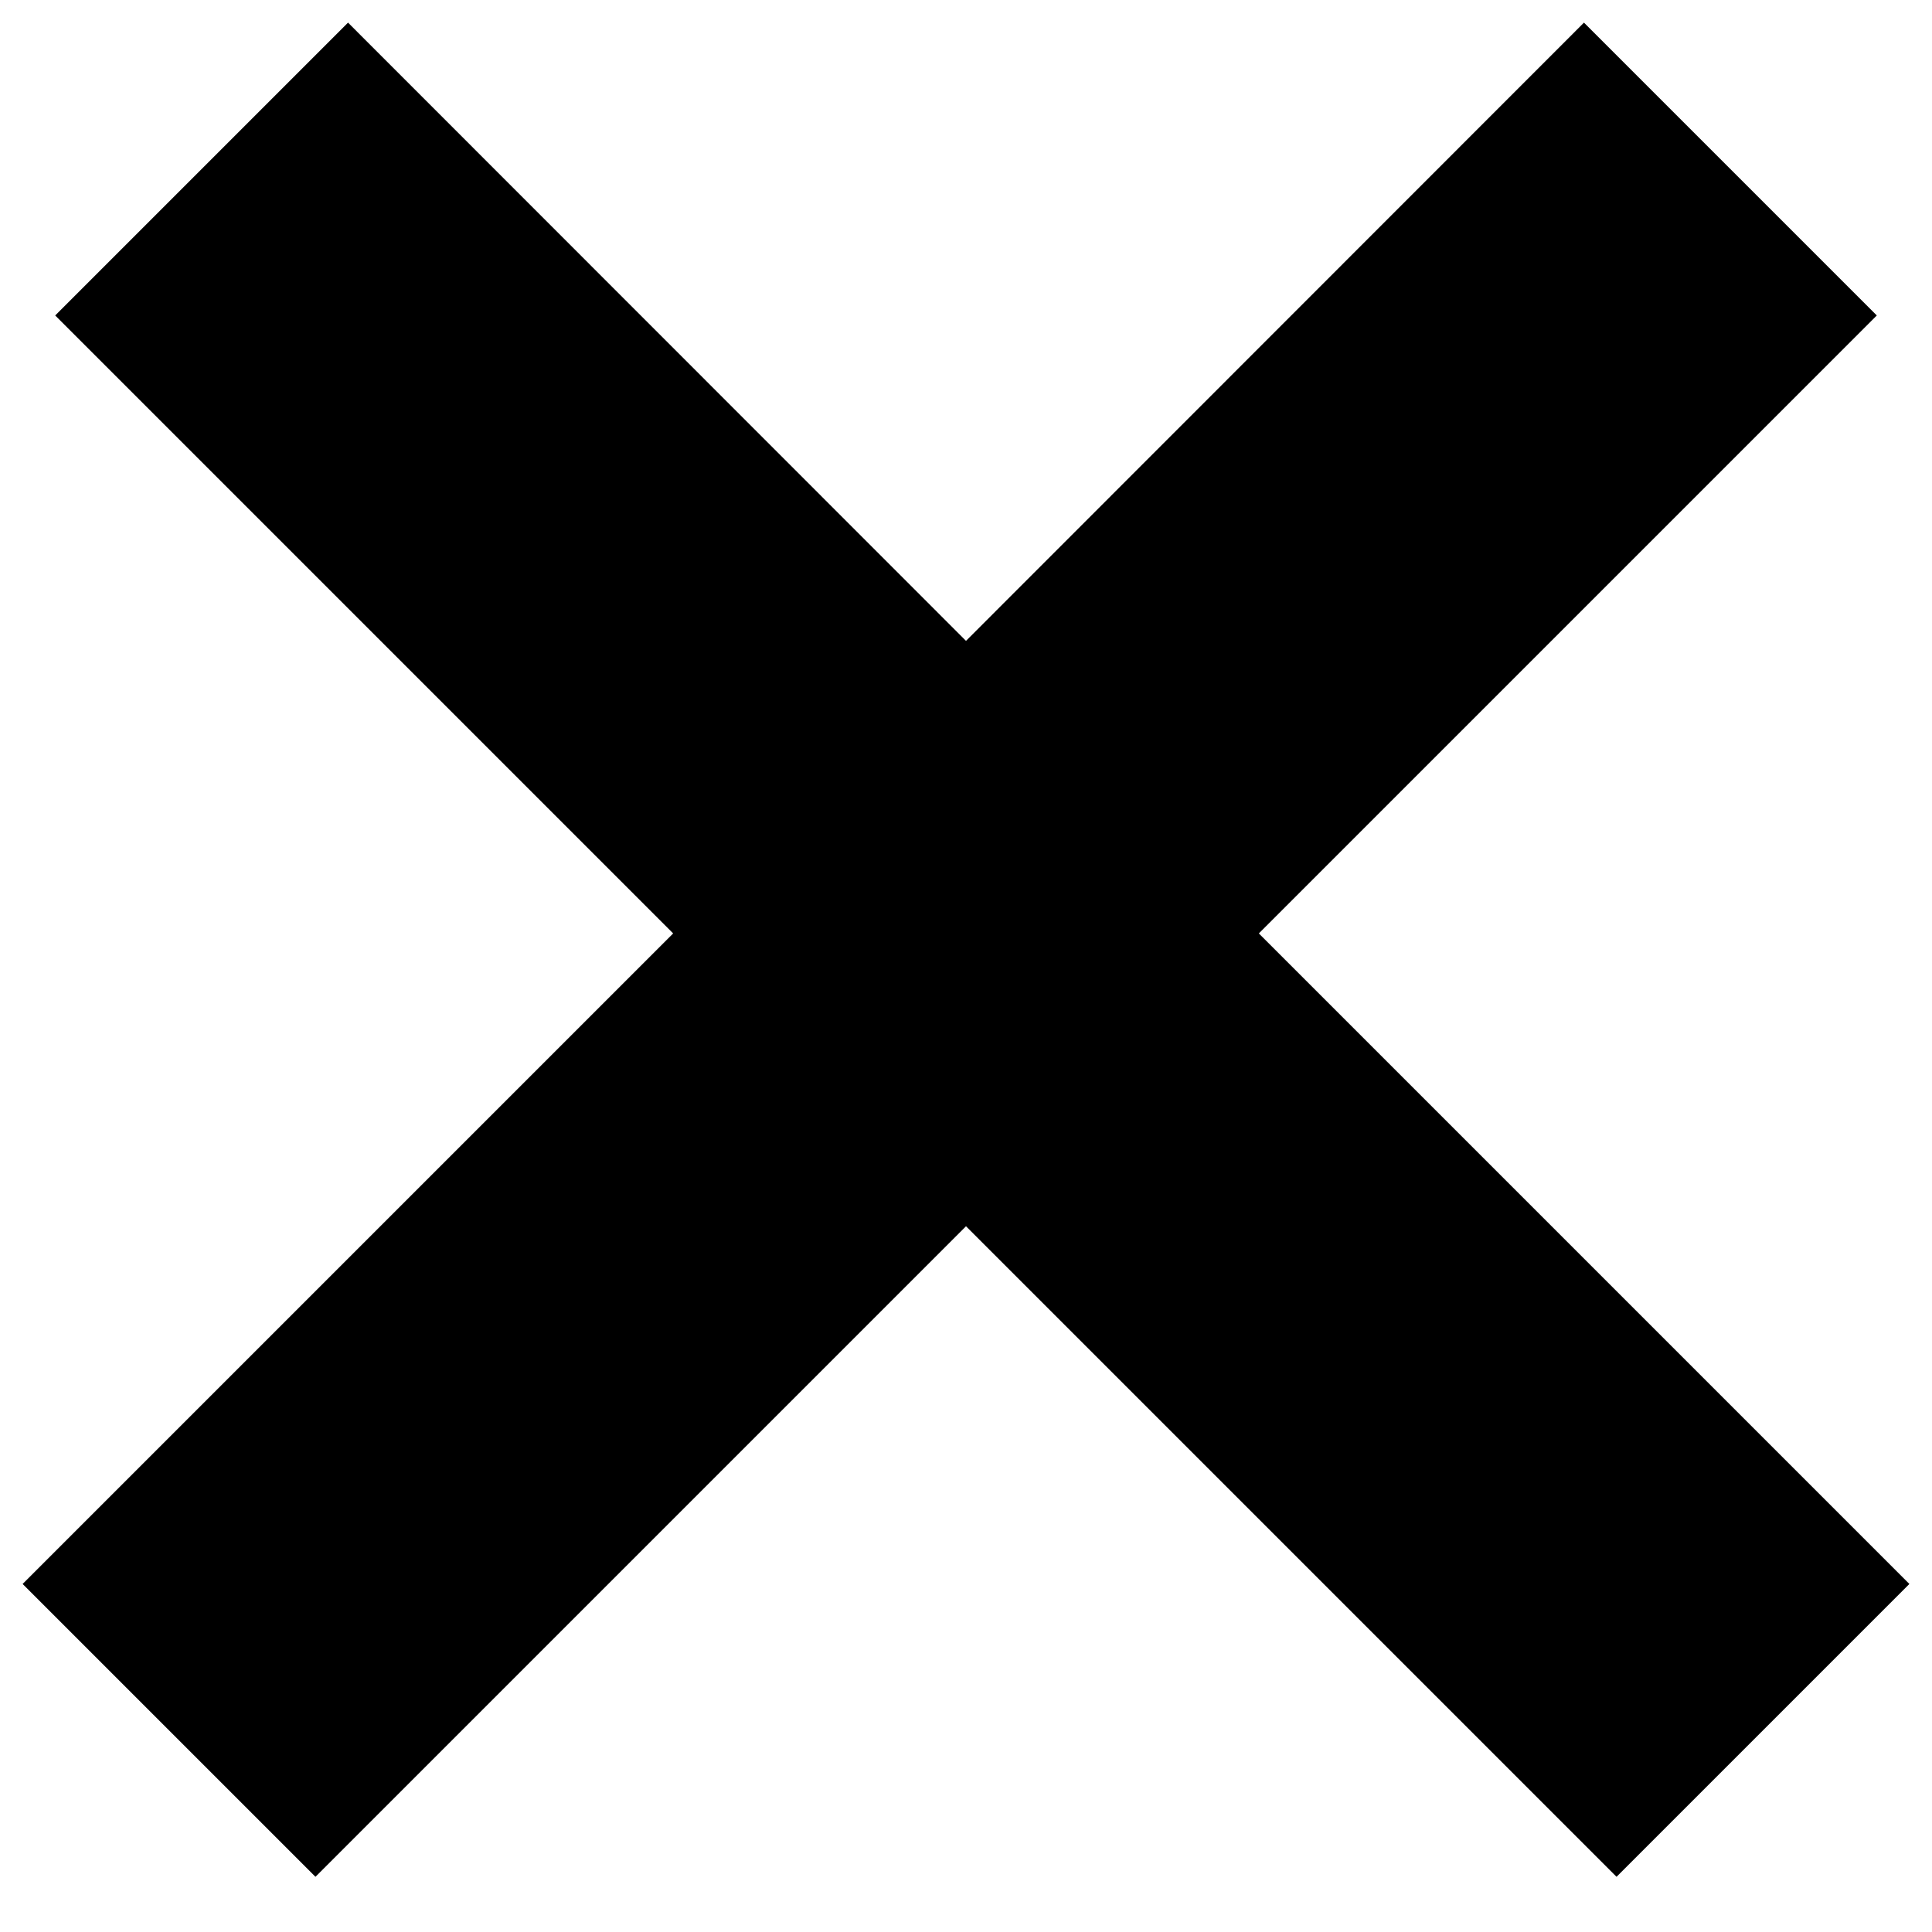
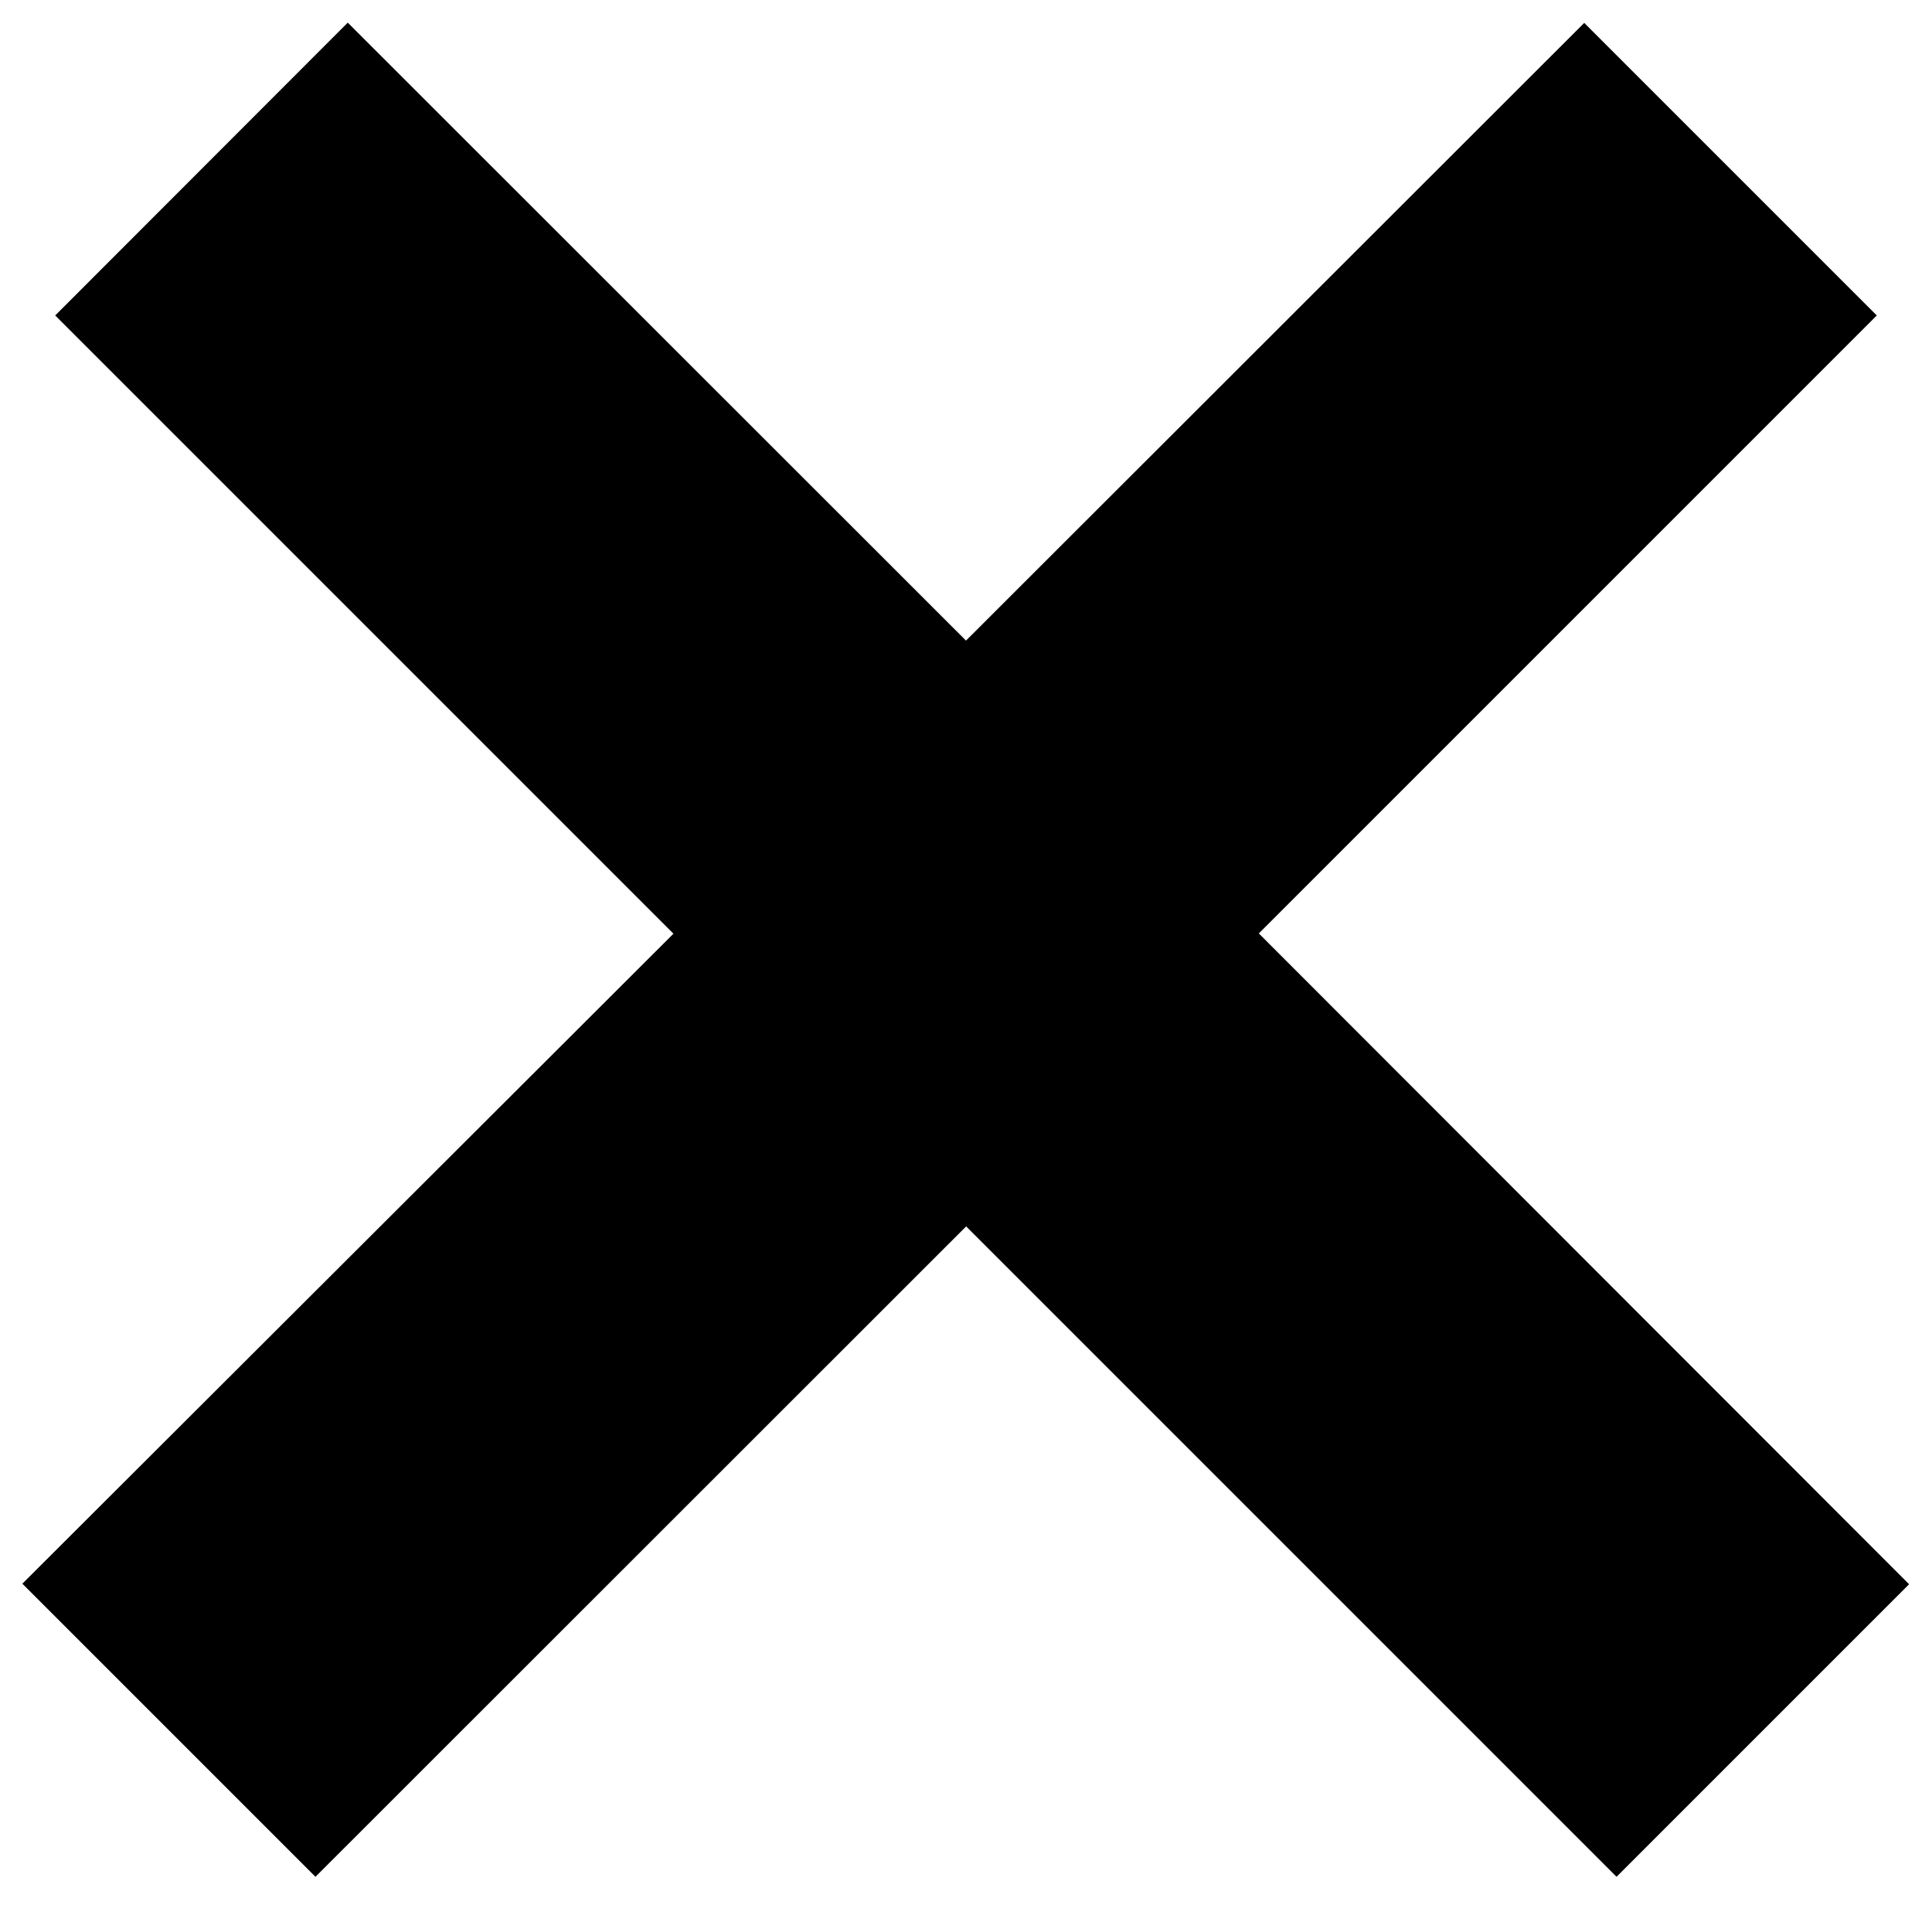
- <svg xmlns="http://www.w3.org/2000/svg" width="7" height="7" viewBox="0 0 7 7" fill="none">
-   <path fill-rule="evenodd" clip-rule="evenodd" d="M3.5 4.443L5.857 6.8L6.918 5.739L4.561 3.382L6.8 1.143L5.739 0.082L3.5 2.322L1.261 0.082L0.2 1.143L2.439 3.382L0.082 5.739L1.143 6.8L3.5 4.443Z" fill="black" />
+ <svg xmlns="http://www.w3.org/2000/svg" width="7" height="7" fill="none">
+   <path fill-rule="evenodd" clip-rule="evenodd" d="M3.5 4.443L5.857 6.8l1.06-1.06-2.356-2.358L6.8 1.143 5.74.083 3.5 2.321 1.26.082.2 1.143l2.24 2.24L.081 5.738 1.143 6.8 3.5 4.444z" fill="#000" />
</svg>
